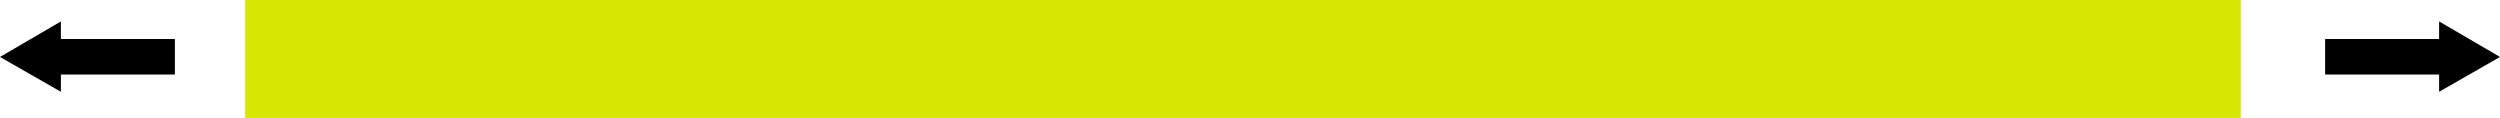
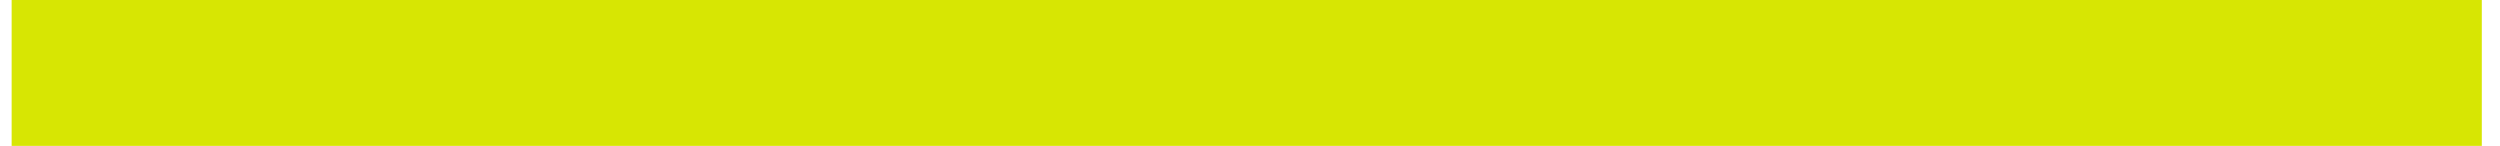
- <svg xmlns="http://www.w3.org/2000/svg" width="466.644" height="22" viewBox="0 0 466.644 22">
-   <g id="Group_590" data-name="Group 590" transform="translate(-535.245 -977)">
-     <rect id="Rectangle_123" data-name="Rectangle 123" width="372.5" height="22" transform="translate(581 977)" fill="#d7e603" />
-     <path id="Path_250" data-name="Path 250" d="M995.95,366.667v21.279h-3.283l6.63,11.365,6.5-11.365h-3.22V366.667Z" transform="translate(934.555 -11.667) rotate(90)" />
-     <path id="Path_1575" data-name="Path 1575" d="M3.283,32.644V11.365H0L6.63,0l6.5,11.365H9.913V32.644Z" transform="translate(1001.889 981) rotate(90)" />
+ <svg xmlns="http://www.w3.org/2000/svg" width="377" height="22">
+   <g>
+     <rect fill="none" id="canvas_background" height="24" width="379" y="-1" x="-1" />
+   </g>
+   <g>
+     <g id="Group_590">
+       <rect x="1.755" y="0" fill="#d7e603" height="22" width="372.5" id="Rectangle_123" />
+       <path transform="rotate(90 355.3105,-988.667) " d="m1351.26,-622l0,21.279l-3.283,0l6.63,11.365l6.5,-11.365l-3.22,0l0,-21.279l-6.627,0z" id="Path_250" />
+       <path transform="rotate(90 422.6445,4) " d="m425.927,36.644l0,-21.279l-3.283,0l6.63,-11.365l6.5,11.365l-3.217,0l0,21.279l-6.63,0z" id="Path_1575" />
+     </g>
  </g>
</svg>
